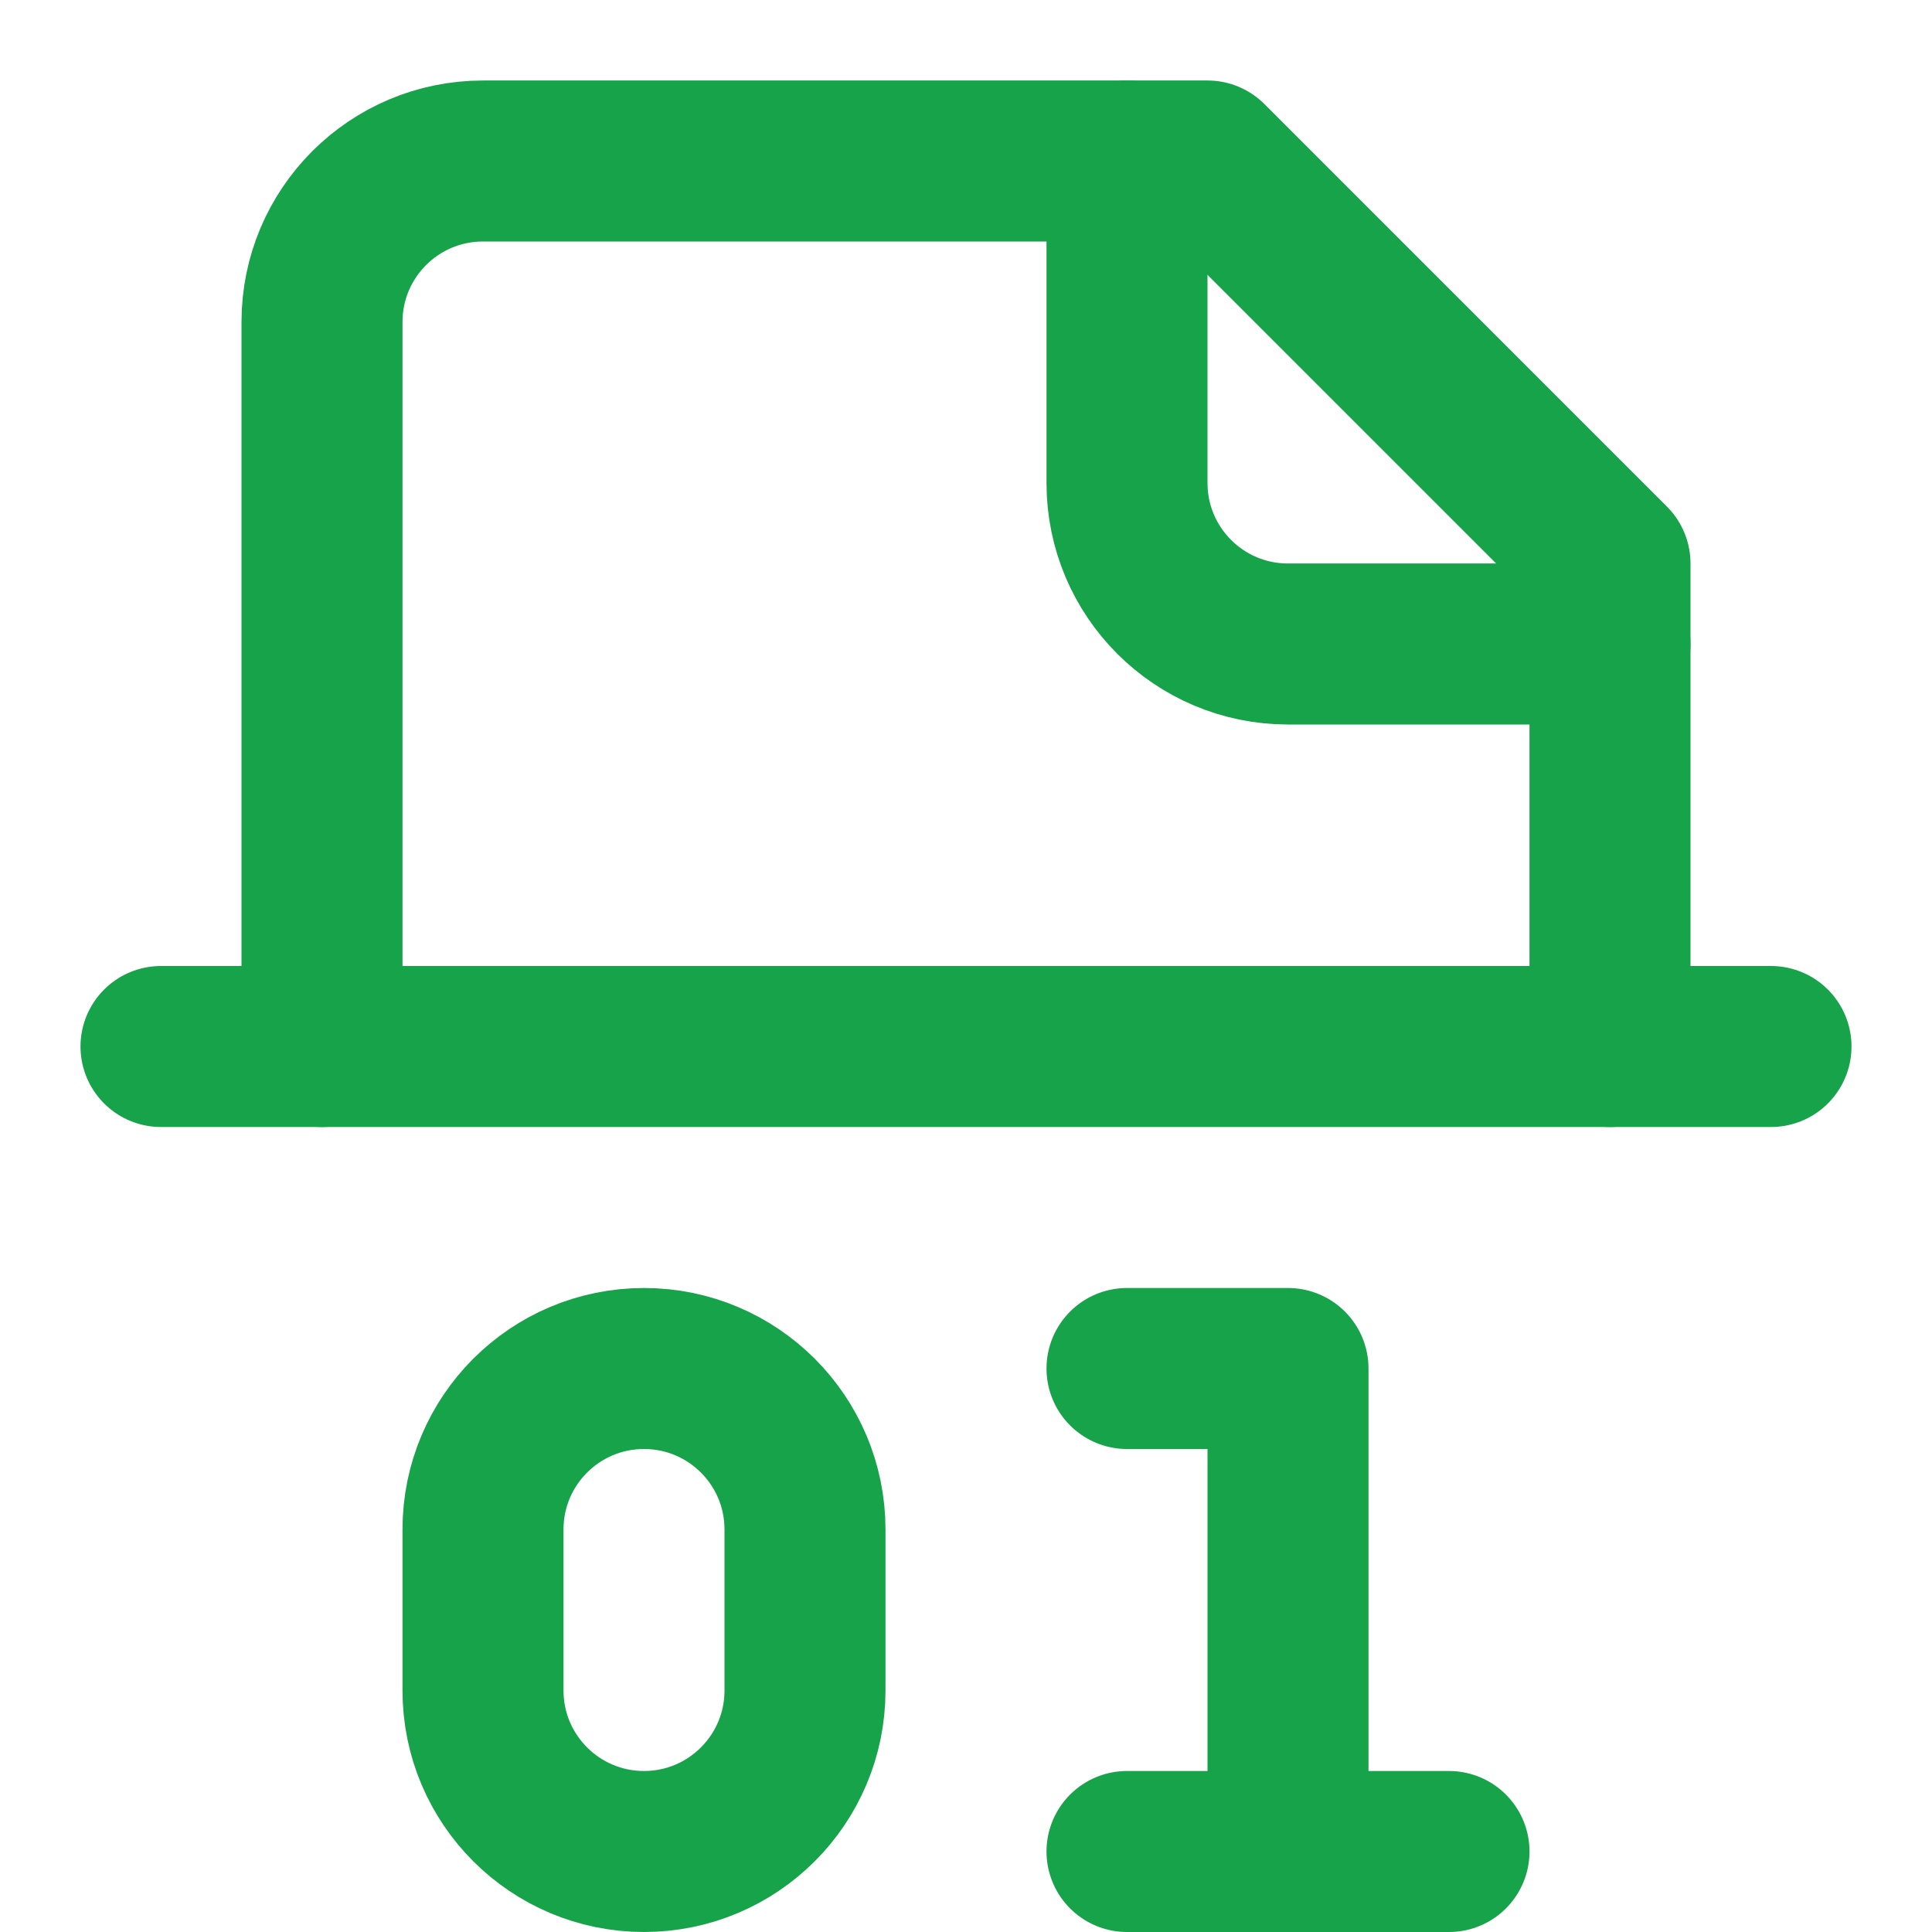
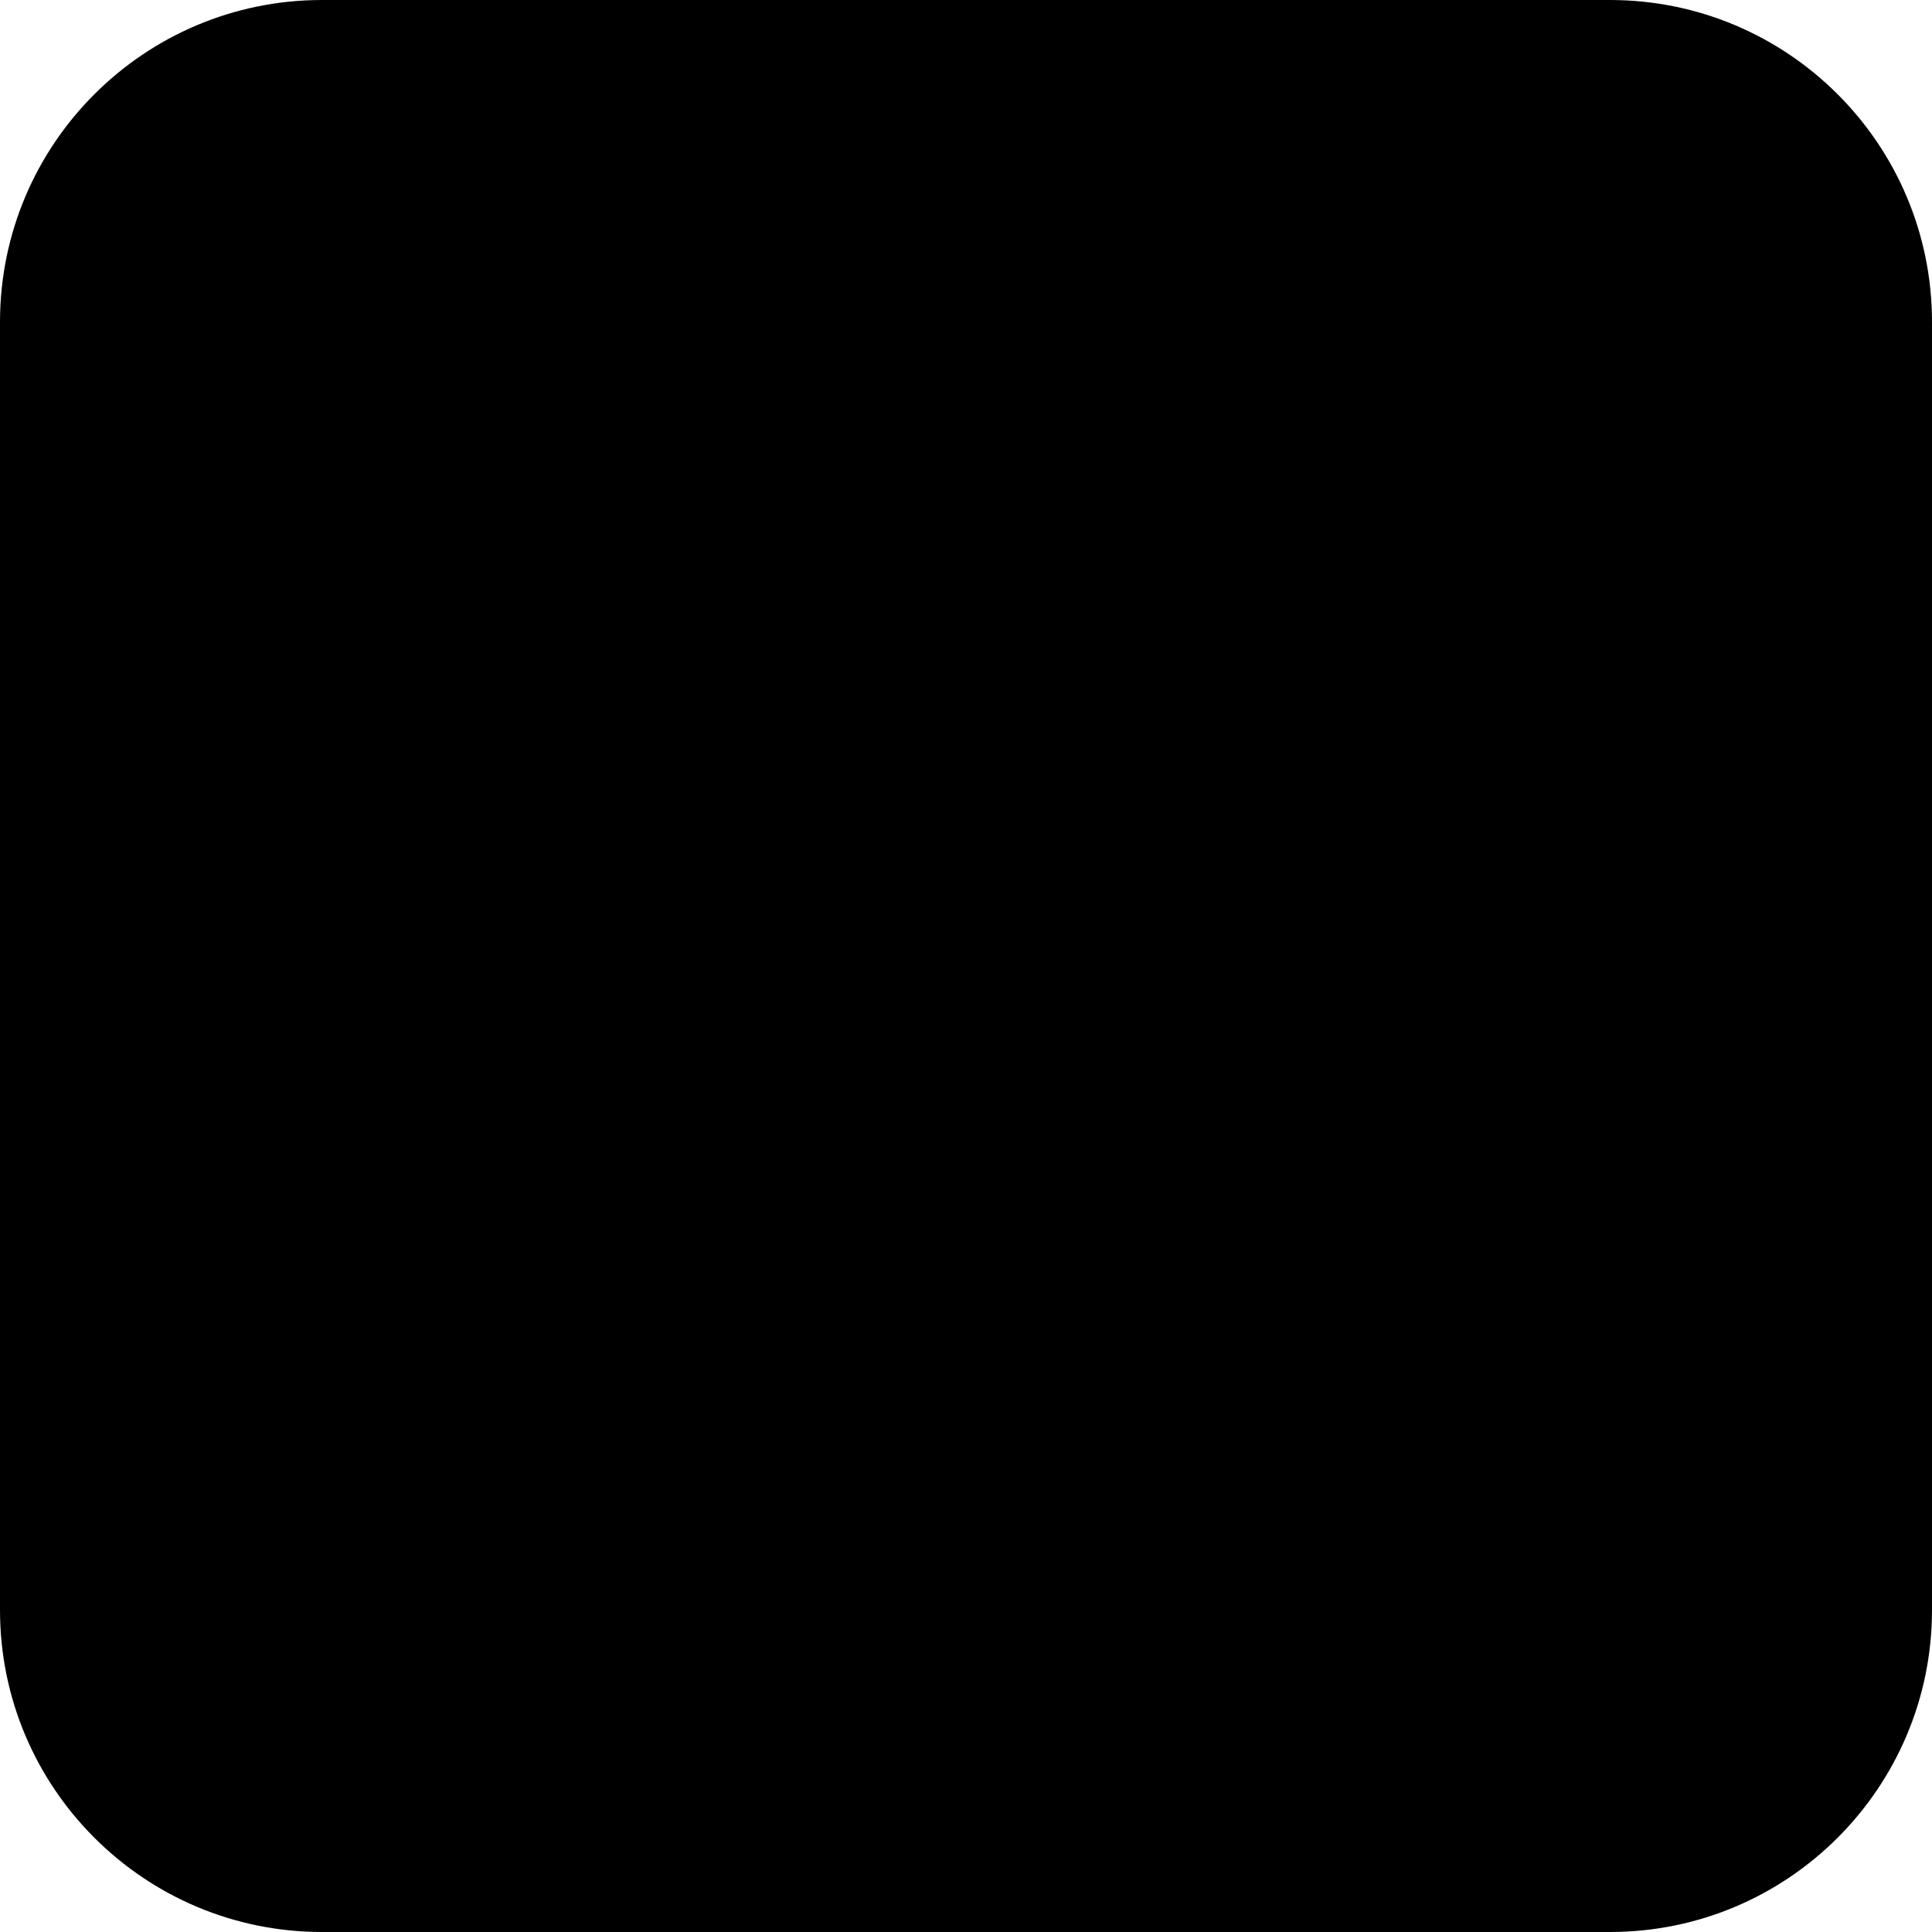
- <svg xmlns="http://www.w3.org/2000/svg" width="32" height="32" viewBox="0 0 24 24" fill="none" stroke="#16a34a" stroke-width="2" stroke-linecap="round" stroke-linejoin="round">
-   <path d="M20 13V7l-5-5H6a2 2 0 0 0-2 2v9" />
-   <path d="M14 2v4a2 2 0 0 0 2 2h4" />
-   <path d="M2 13h20" />
-   <rect x="6" y="17" width="4" height="6" rx="2" />
-   <path d="M14 23h4" />
-   <path d="M14 17h2v6" />
+ <svg xmlns="http://www.w3.org/2000/svg" width="32" height="32" viewBox="0 0 24 24">
+   <rect x="0" y="0" width="24" height="24" rx="4" ry="4" fill="oklch(0.98 0.005 260)" />
+   <g stroke="oklch(0.45 0.20 145)" stroke-width="2" stroke-linecap="round" stroke-linejoin="round" fill="none">
+     <path d="M20 13V7l-5-5H6a2 2 0 0 0-2 2v9" />
+     <path d="M14 2v4a2 2 0 0 0 2 2h4" />
+     <path d="M2 13h20" />
+     <rect x="6" y="17" width="4" height="6" rx="2" />
+     <path d="M14 23h4" />
+     <path d="M14 17h2v6" />
+   </g>
</svg>
